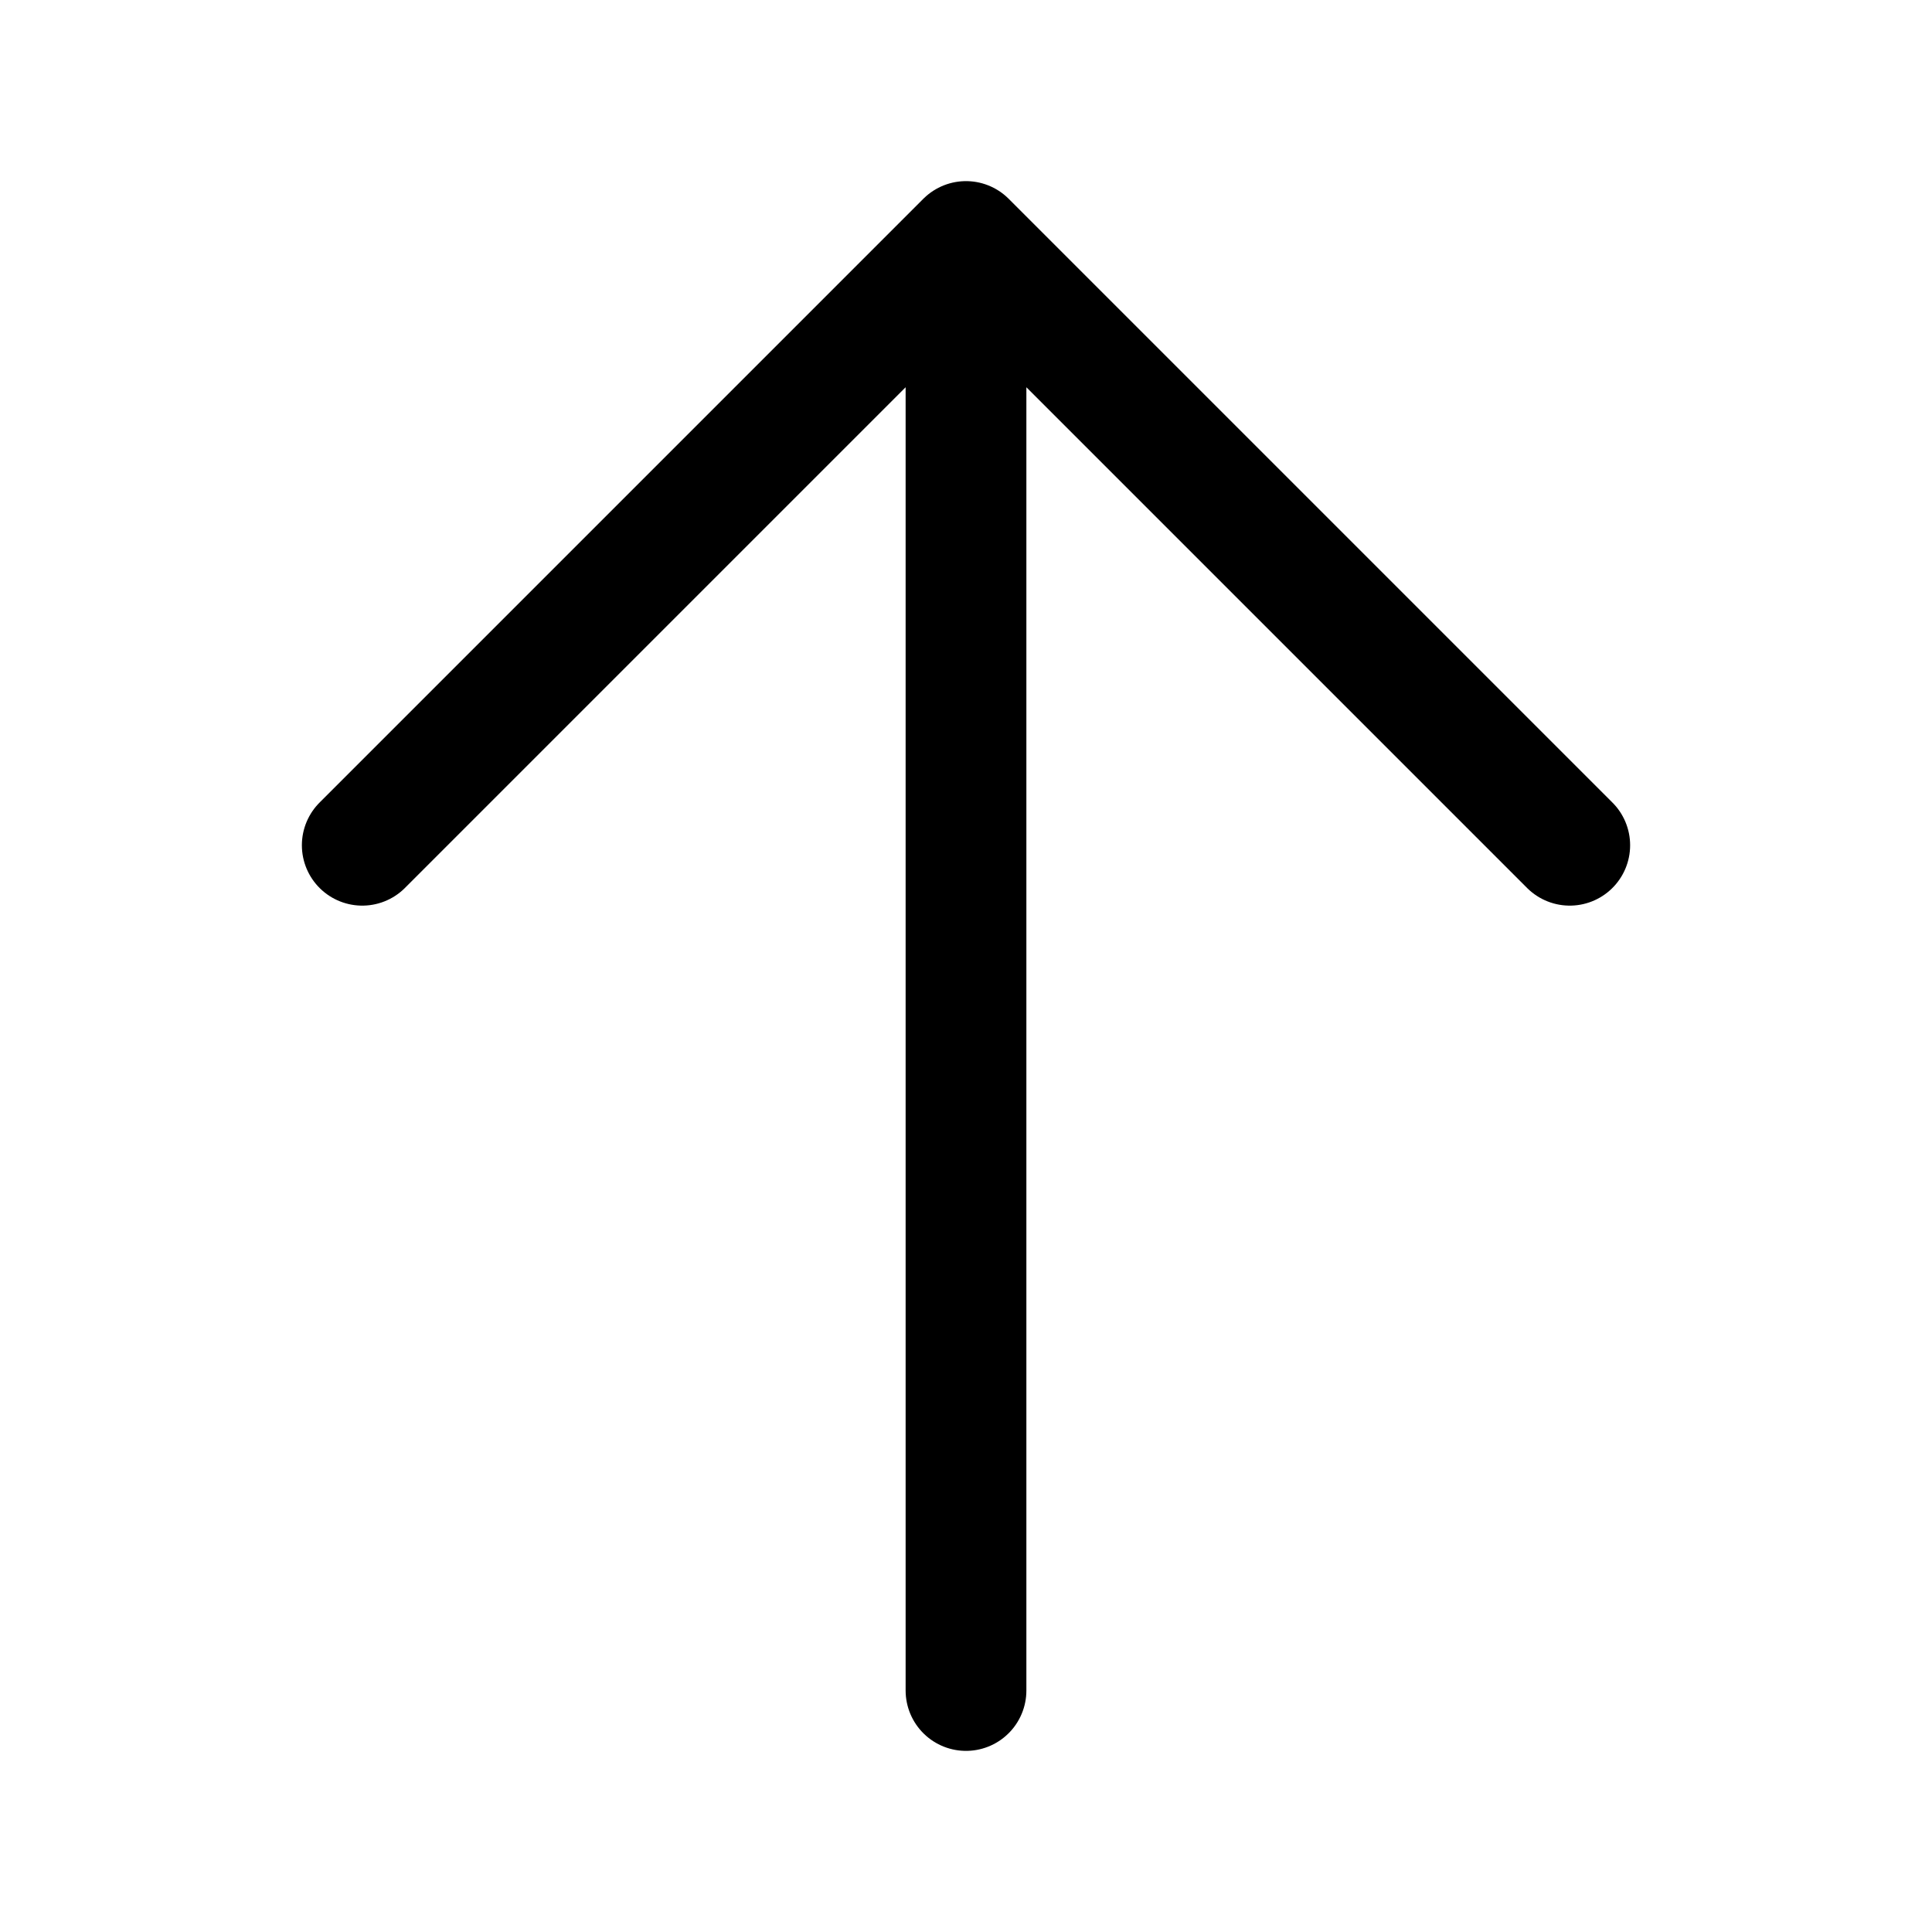
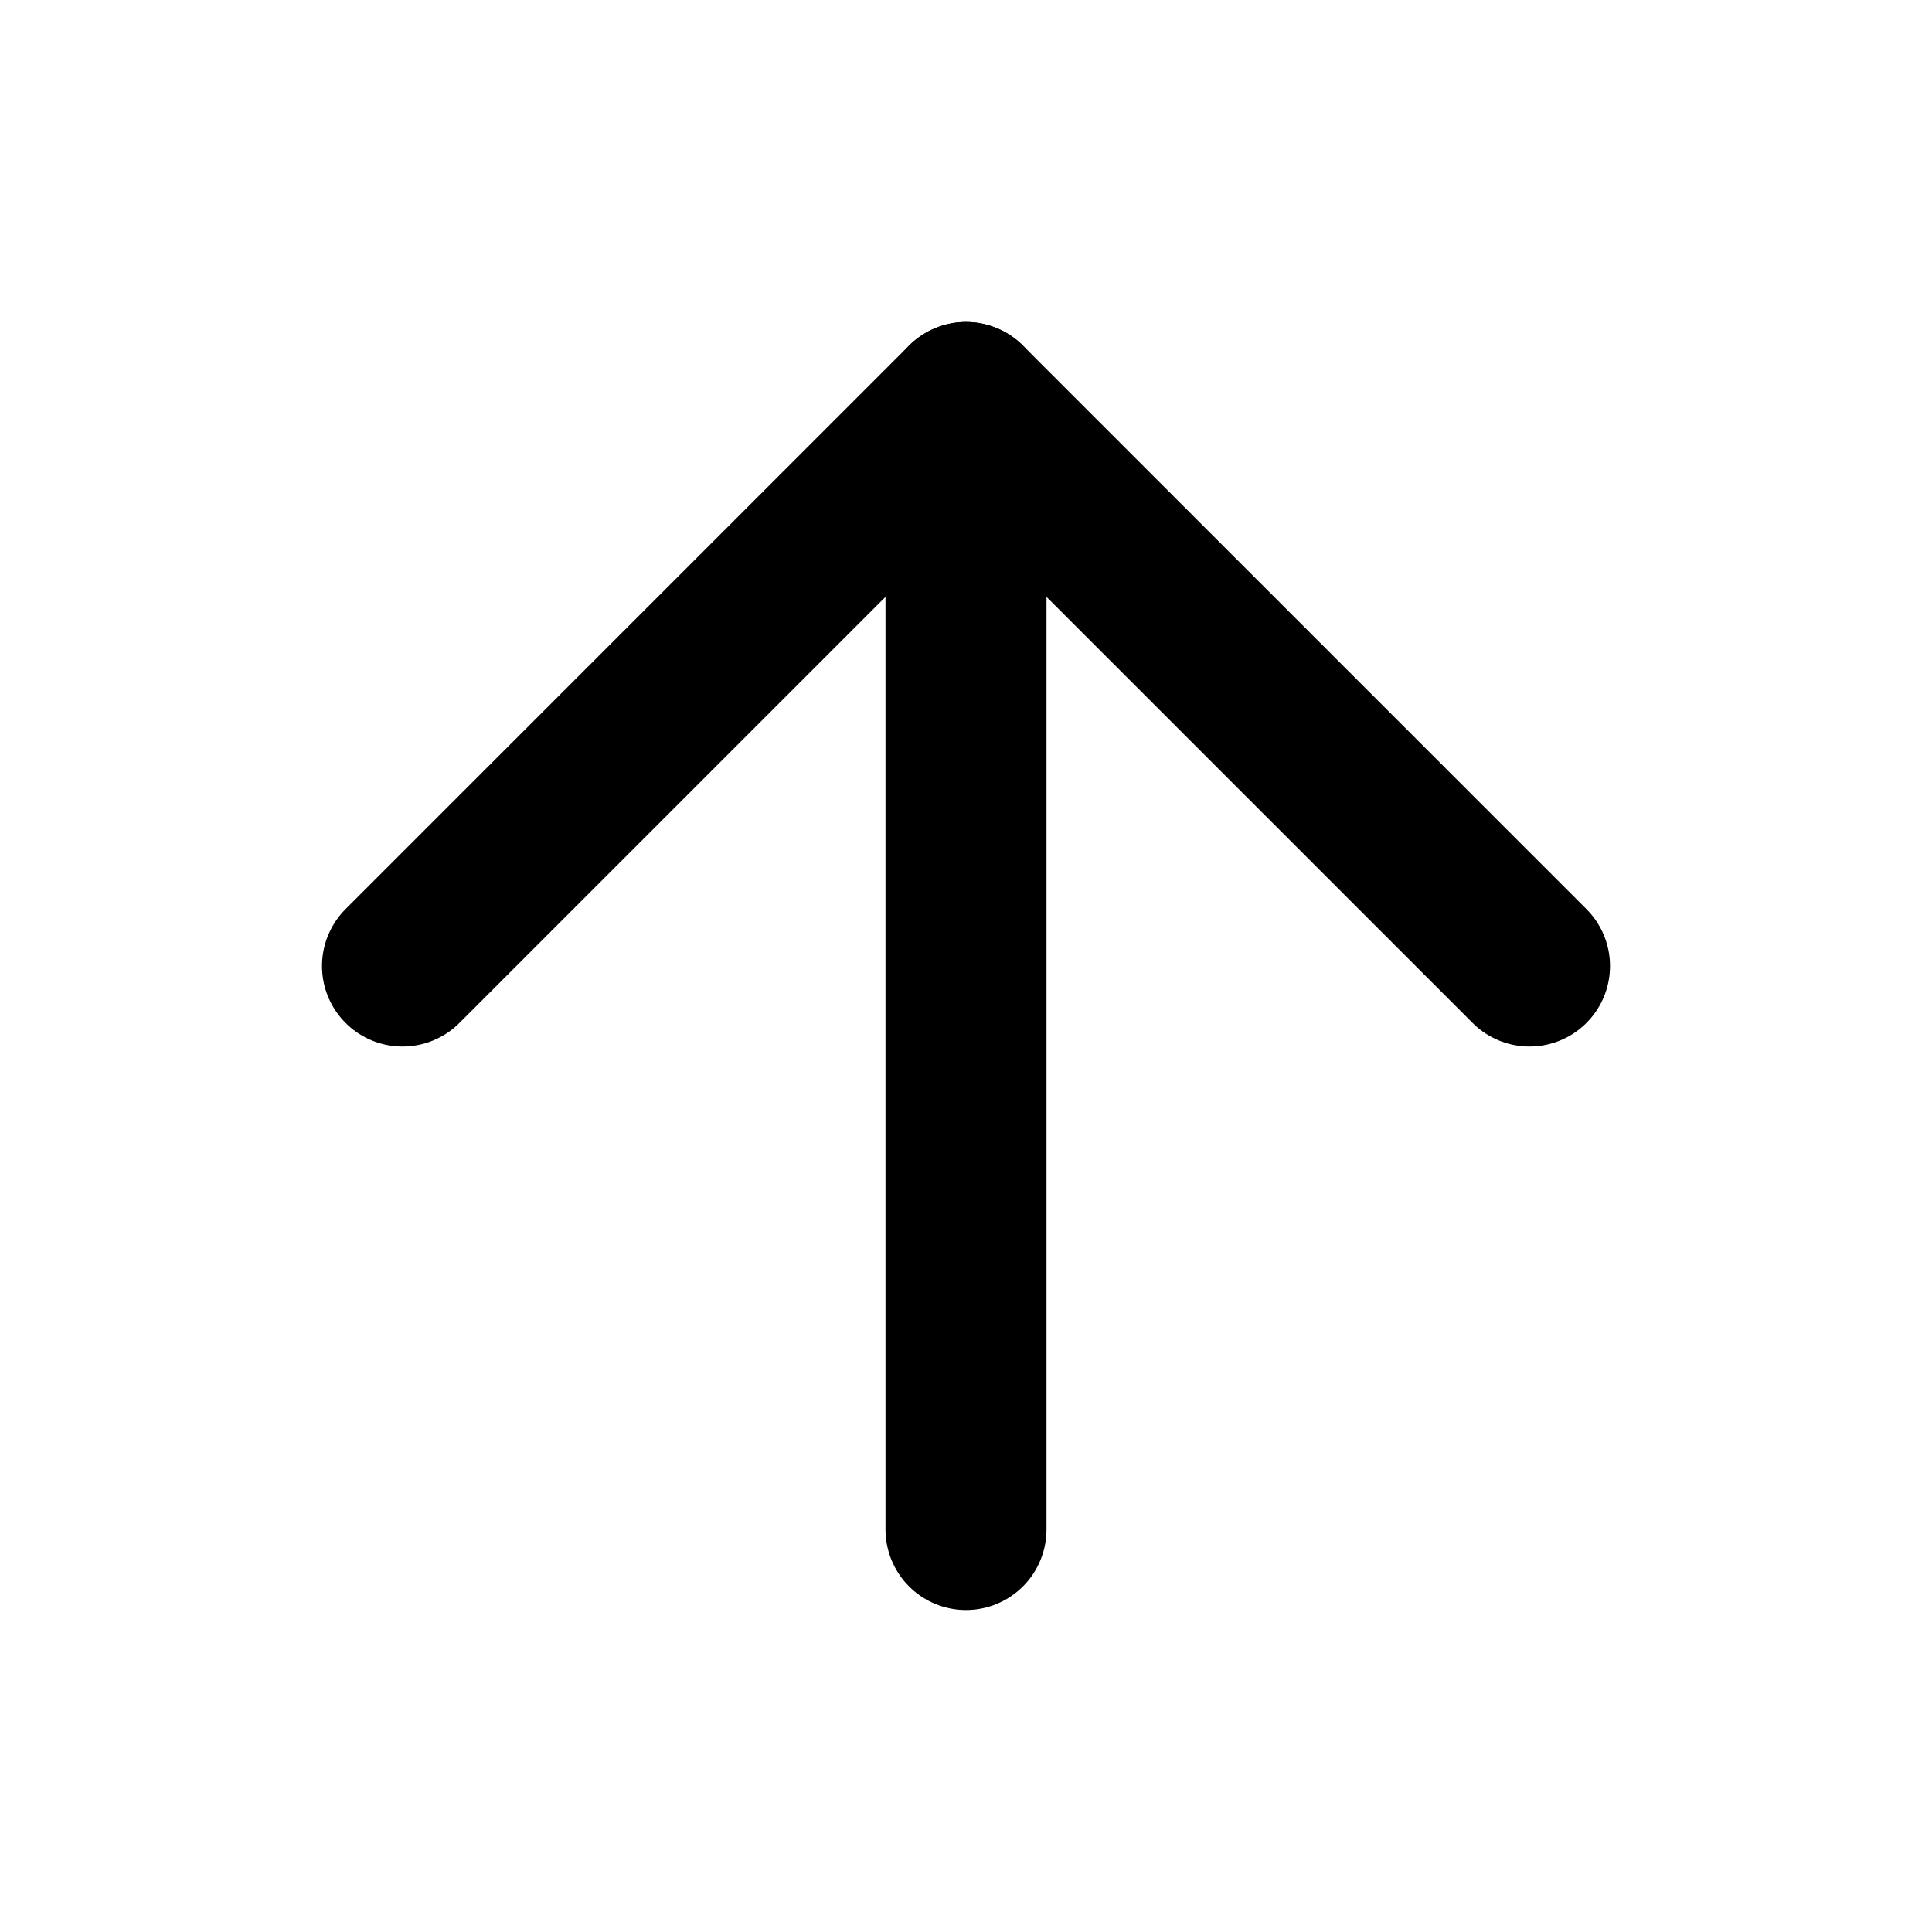
- <svg xmlns="http://www.w3.org/2000/svg" fill="none" viewBox="0 0 24 24" stroke-width="1.5" stroke="currentColor" class="size-6">
-   <path stroke-linecap="round" stroke-linejoin="round" d="M4.5 10.5 12 3m0 0 7.5 7.5M12 3v18" />
+ <svg xmlns="http://www.w3.org/2000/svg" width="24" height="24" viewBox="0 0 24 24" fill="none" stroke="currentColor" stroke-width="2" stroke-linecap="round" stroke-linejoin="round" class="lucide lucide-arrow-up preview-icon">
+   <path d="m5 12 7-7 7 7" />
+   <path d="M12 19V5" />
</svg>
